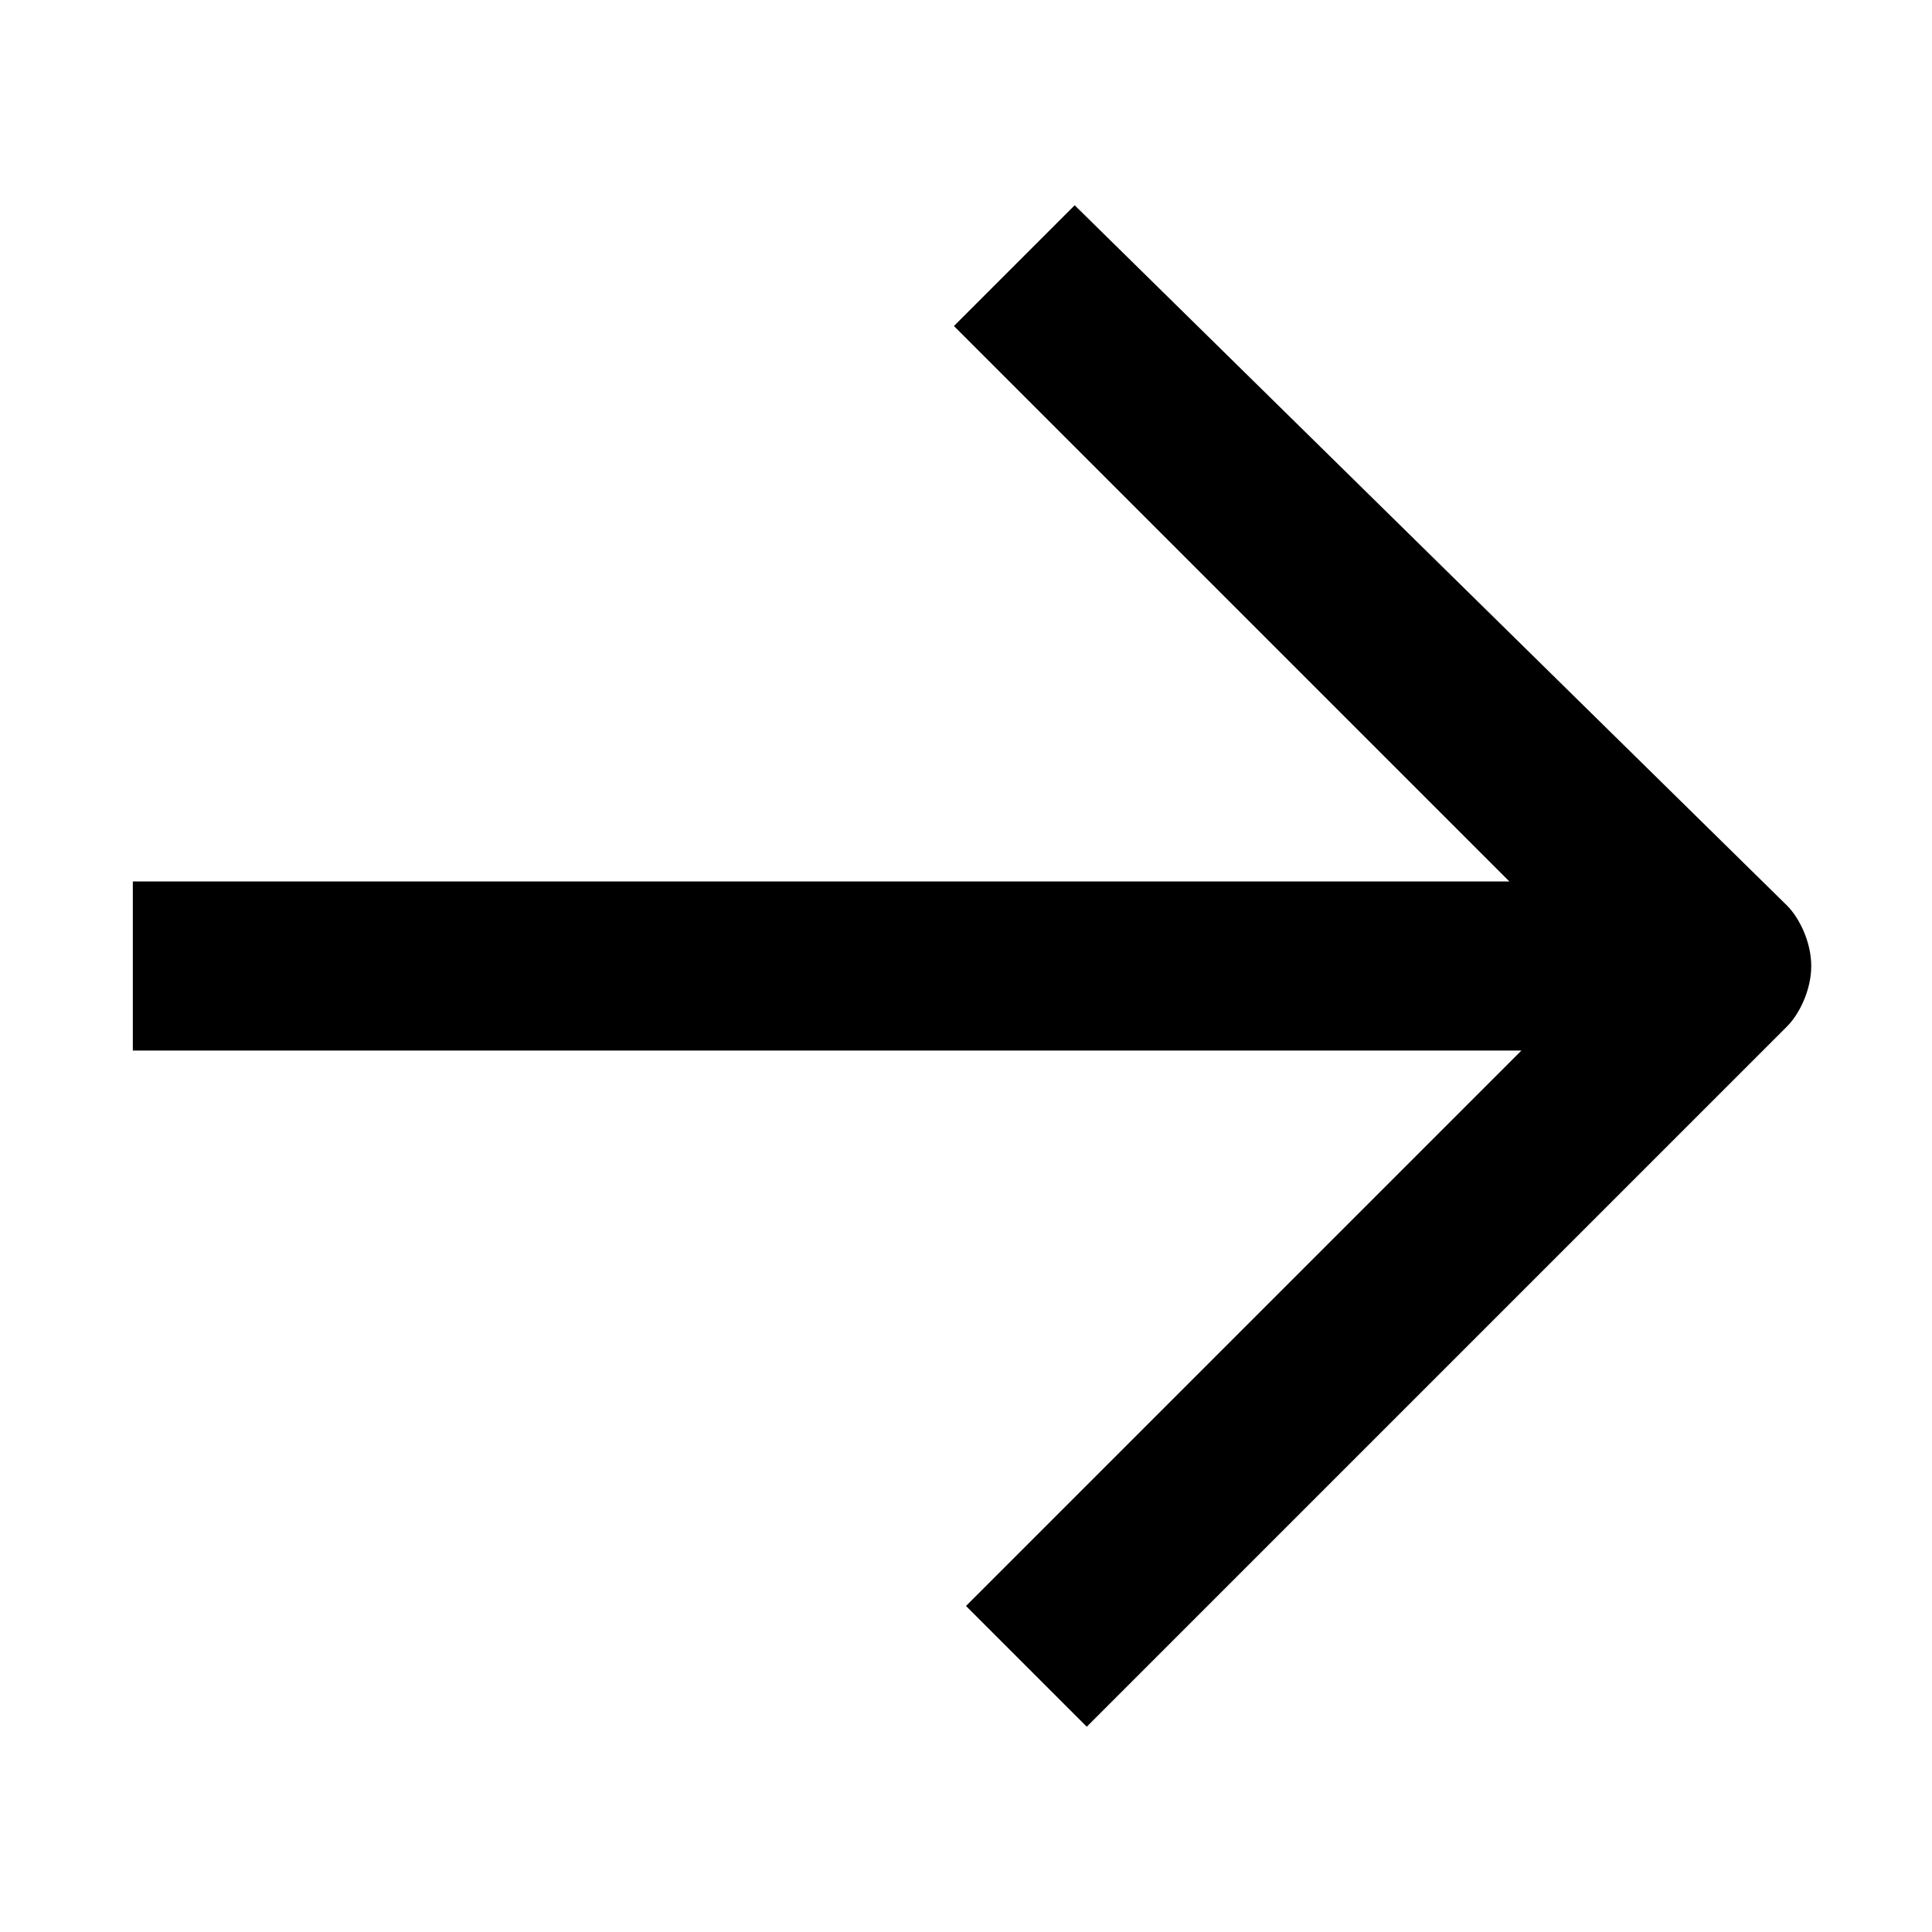
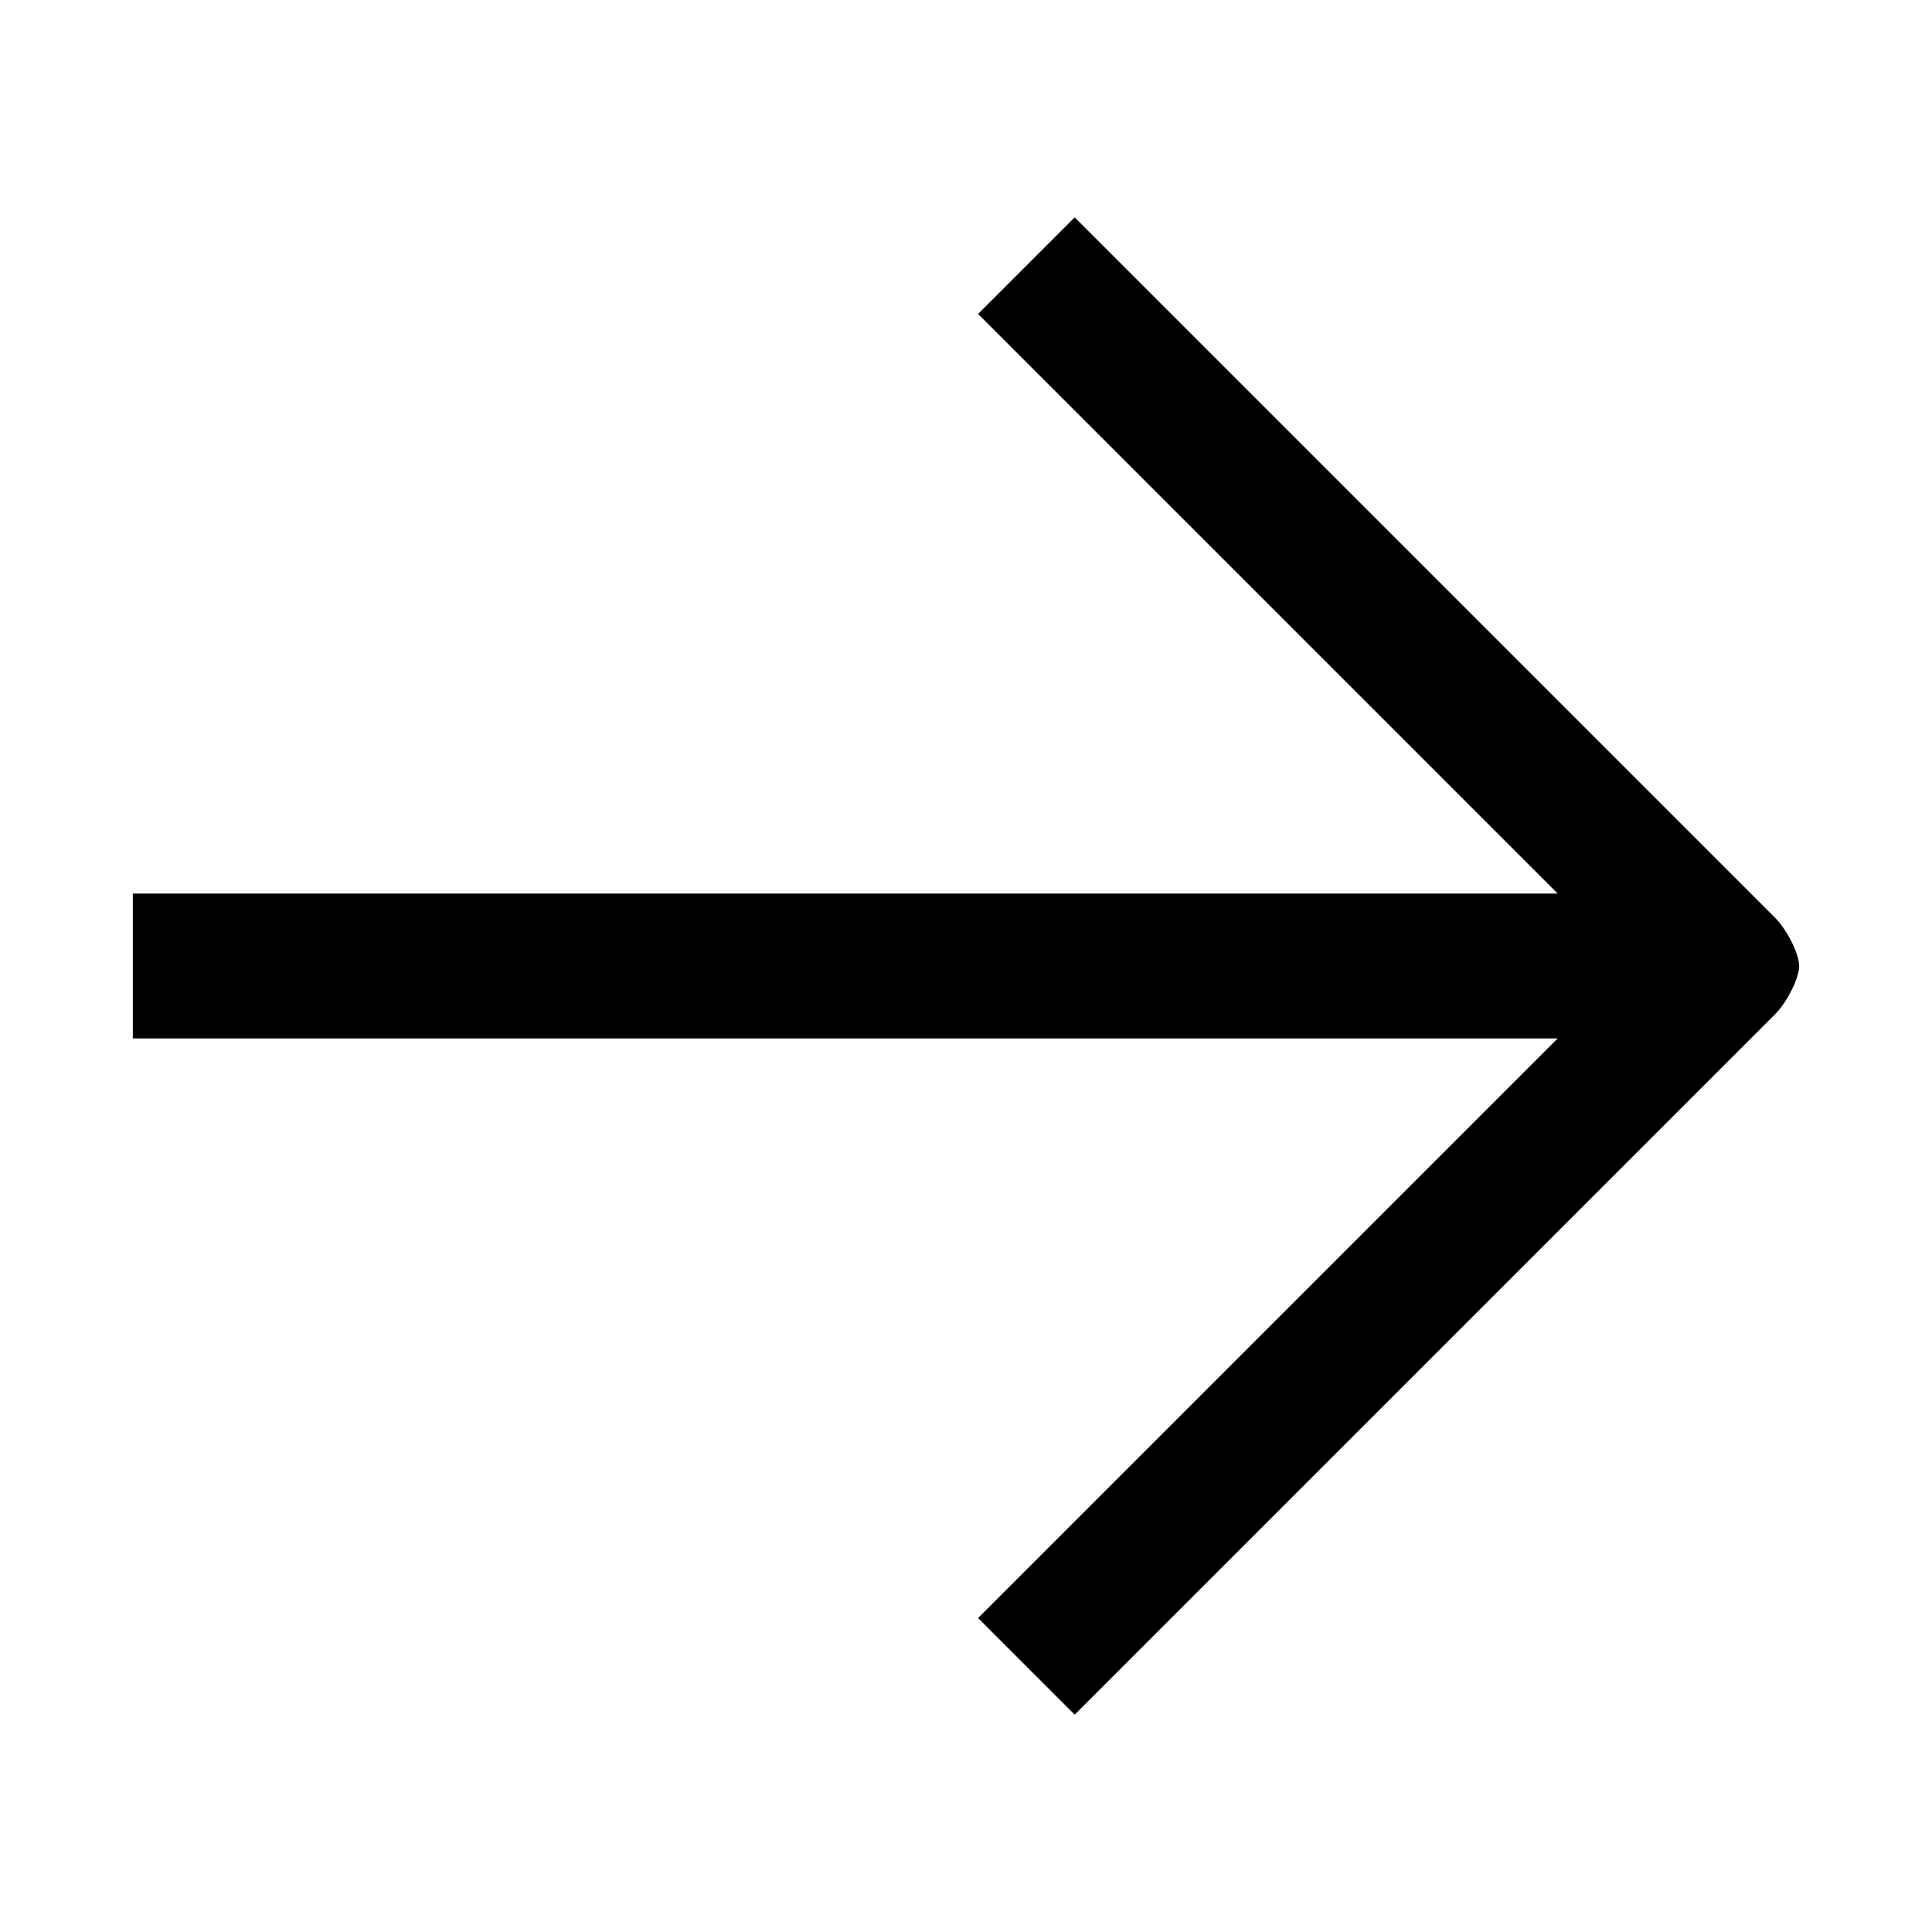
<svg xmlns="http://www.w3.org/2000/svg" version="1.1" id="Layer_1" x="0px" y="0px" viewBox="0 0 16 16" style="enable-background:new 0 0 16 16;" xml:space="preserve">
-   <path d="M7.9,2.7l4.6,4.6H1.1v1.4h11.5l-4.6,4.6l1,1l5.8-5.8c0.1-0.1,0.2-0.3,0.2-0.5s-0.1-0.4-0.2-0.5L8.9,1.7L7.9,2.7z" />
+   <path d="M8.1,2.6l4.8,4.8H1.1v1.2h11.8l-4.8,4.8l0.8,0.8l5.8-5.8c0.1-0.1,0.2-0.3,0.2-0.4c0-0.1-0.1-0.3-0.2-0.4L8.9,1.8L8.1,2.6z" />
</svg>
